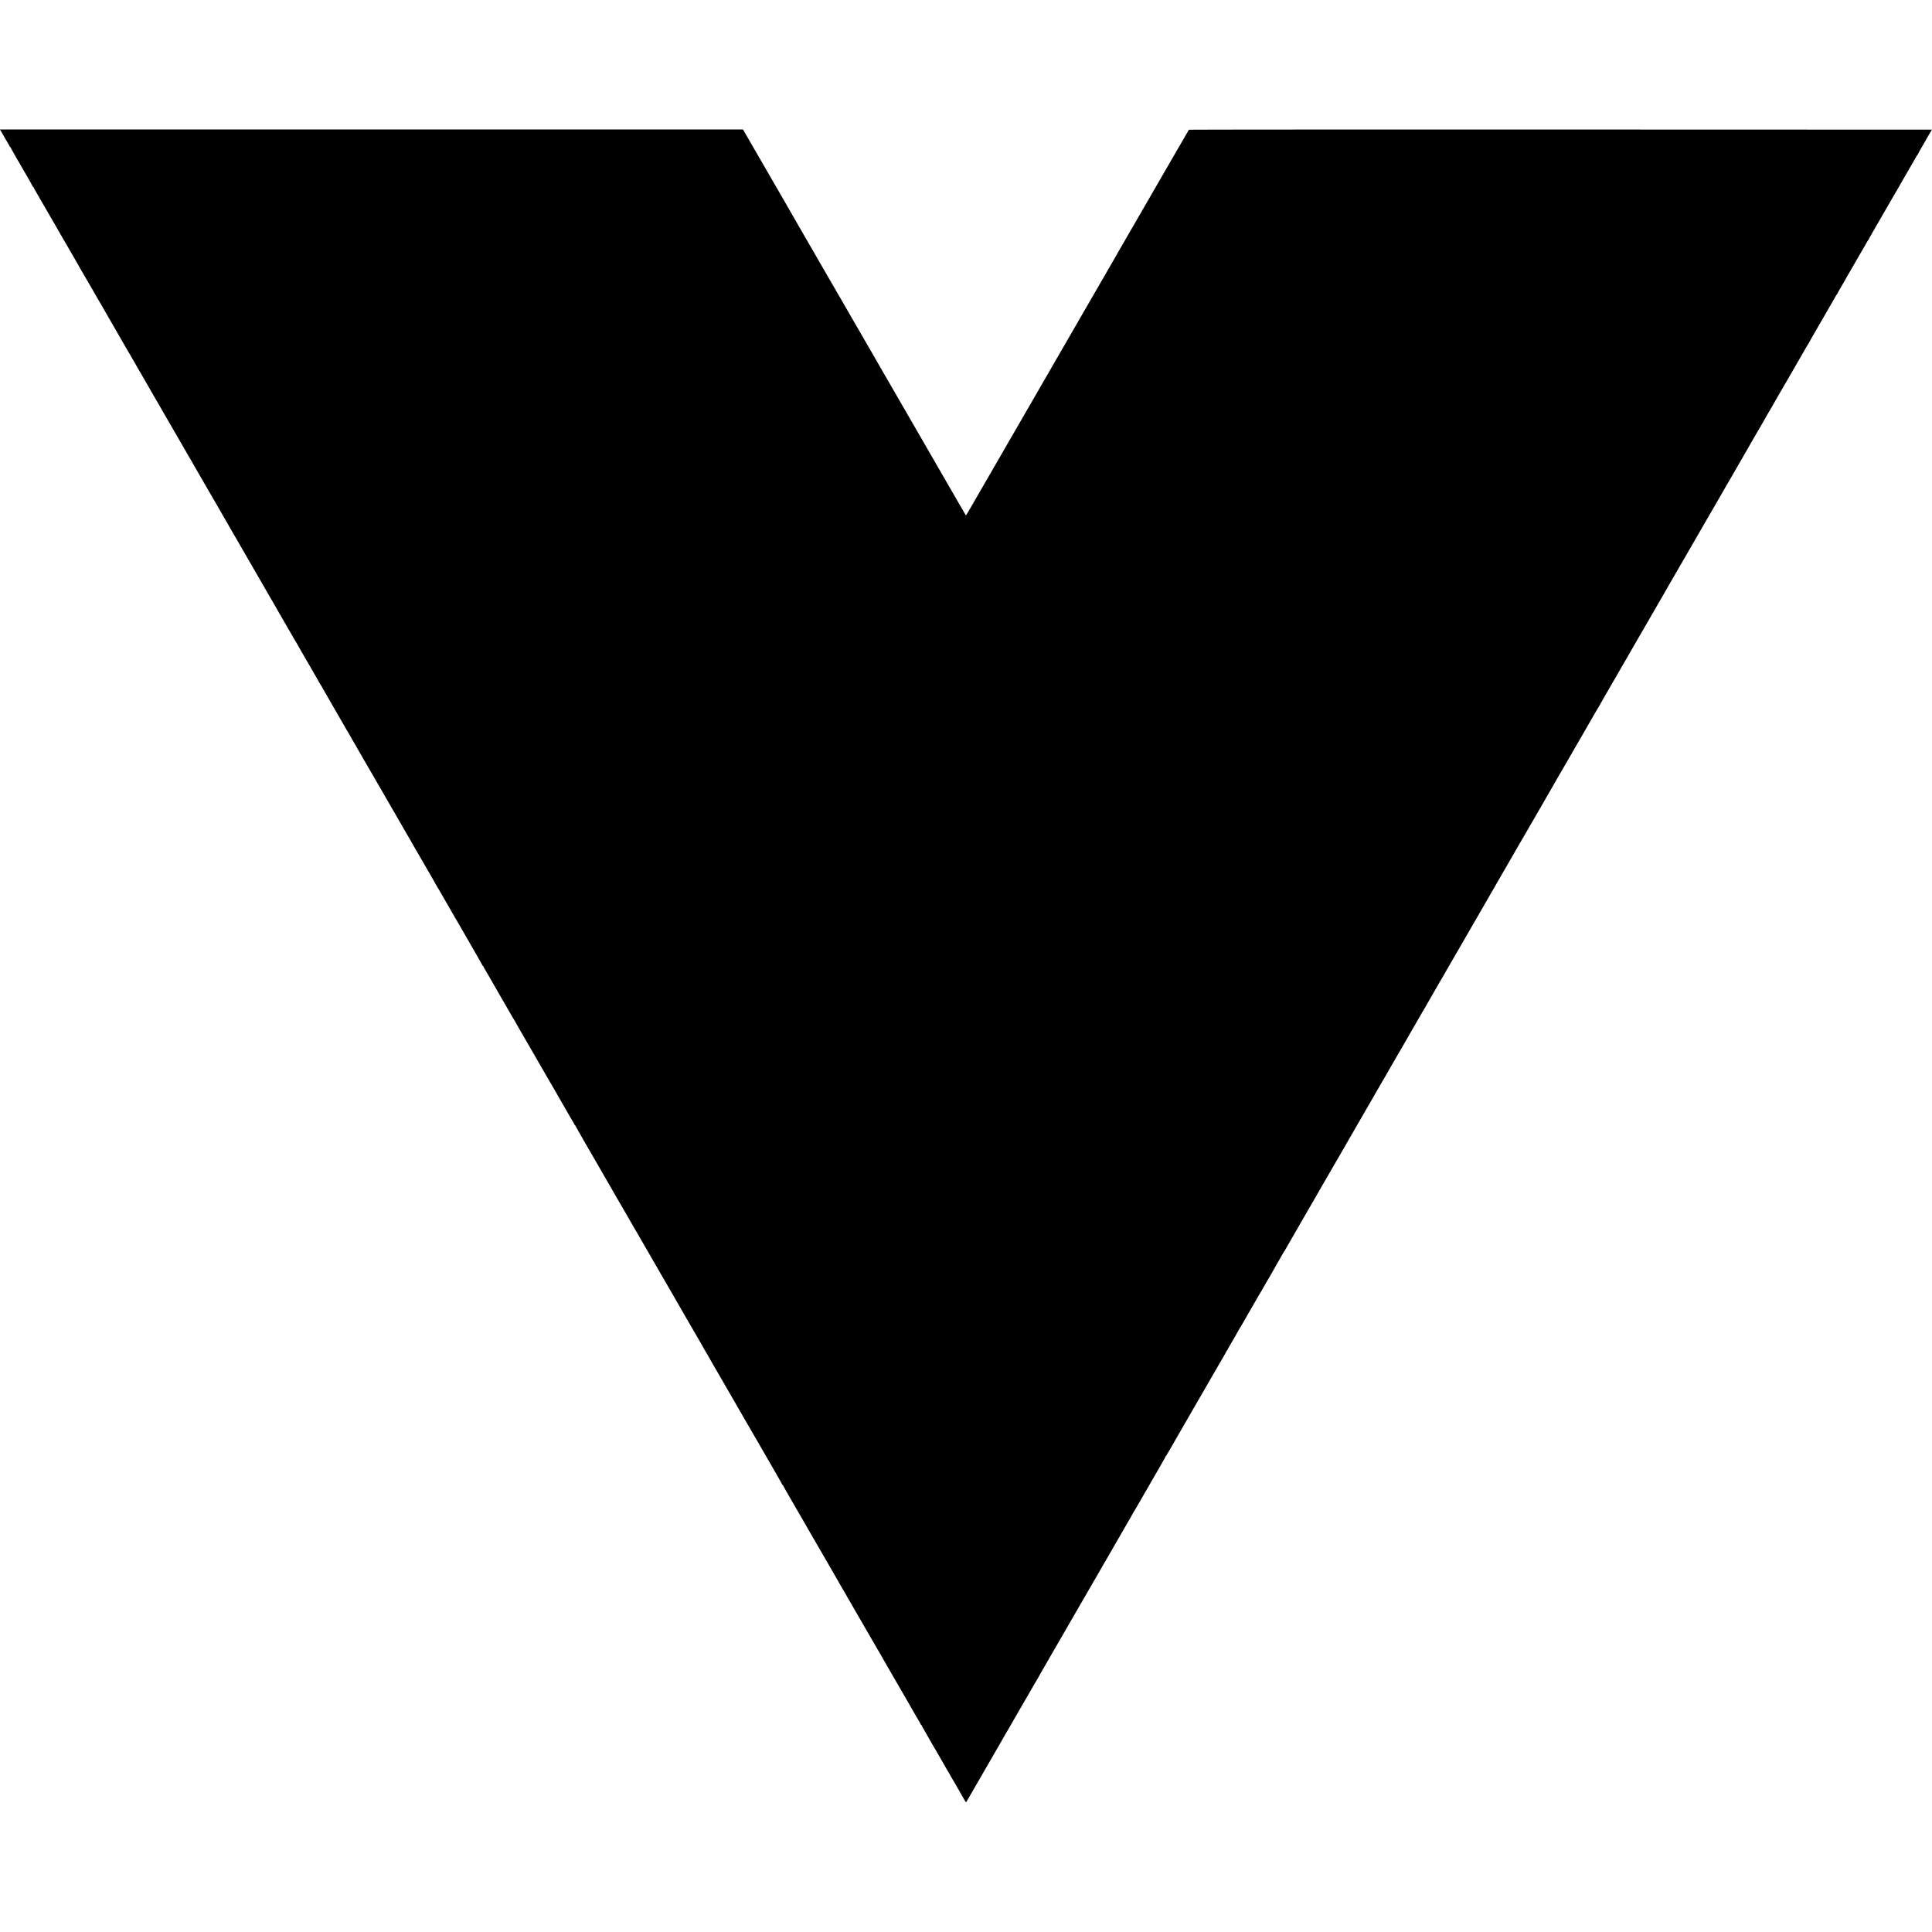
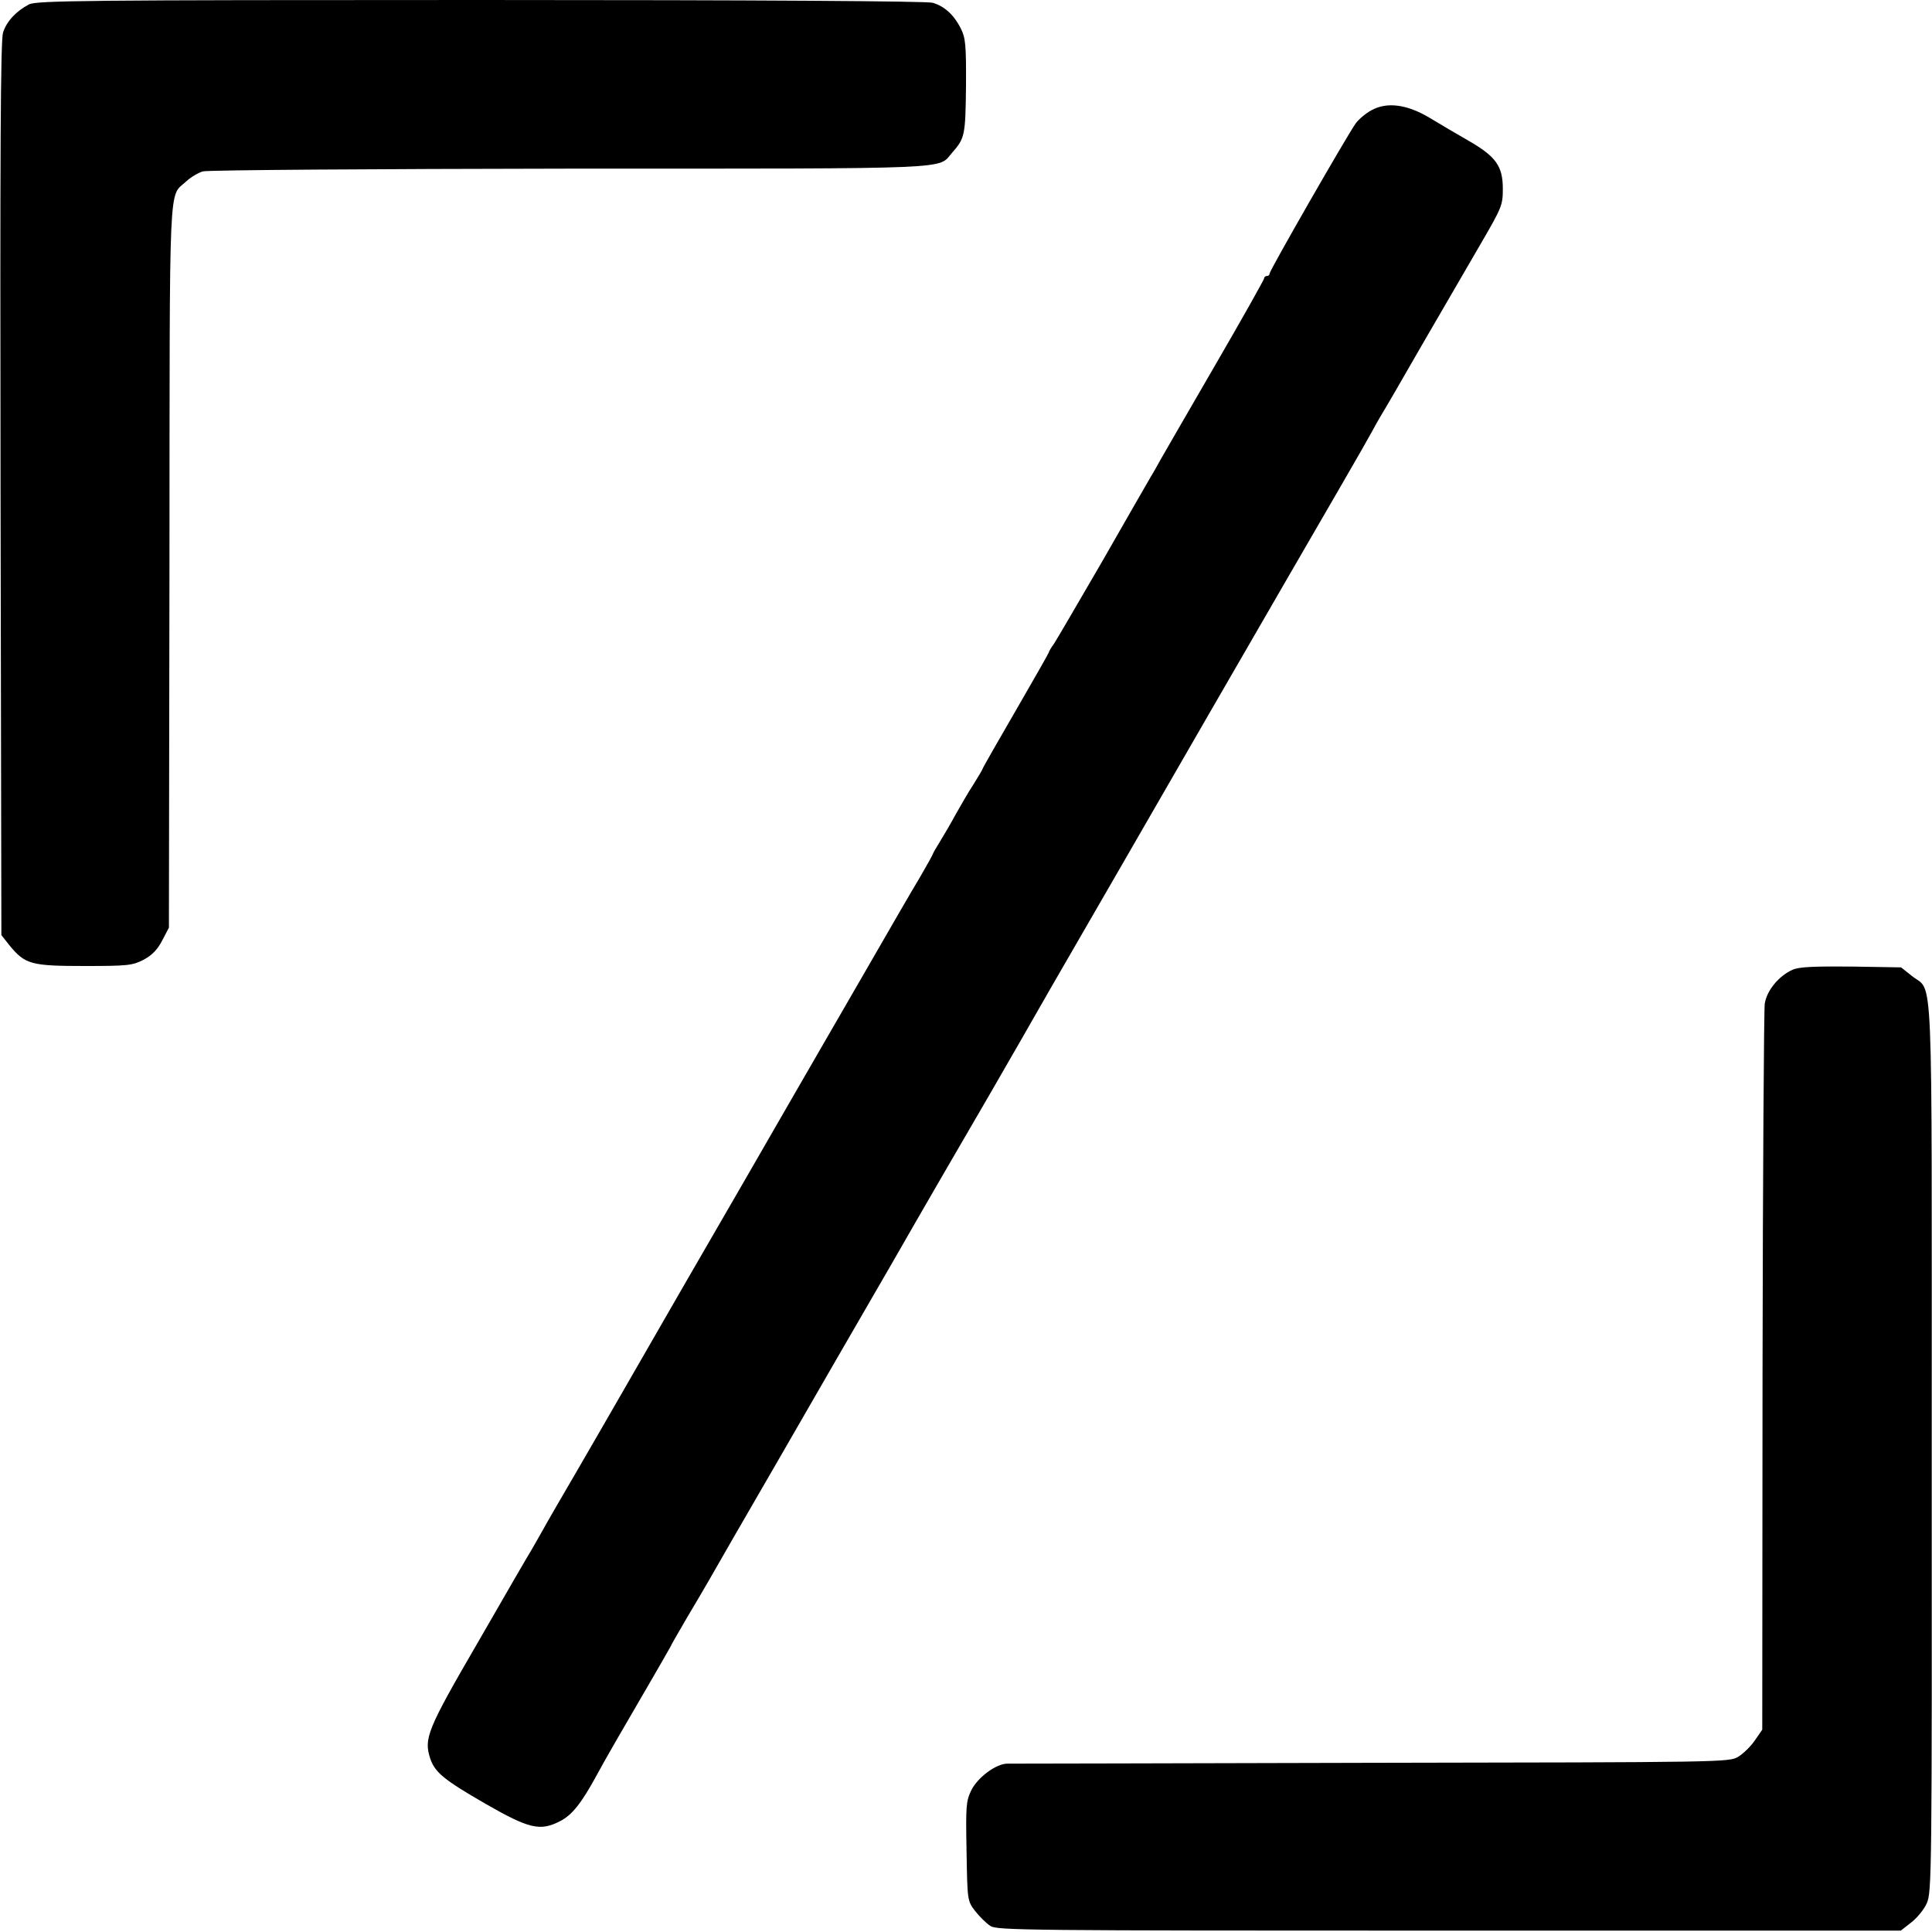
- <svg xmlns="http://www.w3.org/2000/svg" version="1.0" width="16pt" height="16pt" viewBox="0 0 16 16" preserveAspectRatio="xMidYMid meet">
-   <g transform="translate(0,16) scale(0.00032,-0.00032)" fill="#000000" stroke="none">
-     <path d="M18 46618 c45 -75 122 -207 122 -211 0 -2 25 -45 55 -95 30 -50 55 -96 55 -102 0 -5 5 -10 10 -10 6 0 10 -4 10 -9 0 -5 73 -135 161 -288 89 -153 173 -298 187 -323 14 -25 32 -57 41 -72 88 -149 187 -324 189 -335 2 -7 8 -13 13 -13 5 0 9 -4 9 -10 0 -5 46 -89 103 -187 175 -302 490 -846 507 -876 8 -16 20 -36 25 -45 28 -46 290 -498 339 -585 13 -23 74 -129 136 -236 61 -107 123 -215 137 -240 14 -25 29 -50 33 -56 5 -5 23 -37 40 -70 18 -33 38 -67 44 -75 11 -16 21 -33 63 -109 14 -25 29 -50 33 -56 4 -5 21 -35 38 -65 55 -100 261 -455 269 -465 4 -5 14 -21 20 -35 15 -29 41 -75 103 -180 24 -41 52 -88 60 -105 9 -16 57 -100 107 -185 112 -193 362 -626 380 -660 8 -14 23 -38 33 -55 11 -16 23 -37 27 -45 4 -8 26 -46 48 -85 23 -38 53 -90 67 -115 46 -81 64 -113 178 -310 62 -107 121 -210 132 -227 37 -67 56 -99 85 -148 16 -27 32 -57 36 -65 4 -8 15 -27 25 -42 9 -15 53 -89 96 -165 44 -76 177 -307 296 -513 120 -206 268 -463 330 -570 131 -227 117 -203 200 -348 36 -62 73 -125 82 -140 10 -15 21 -34 25 -42 4 -8 20 -37 36 -65 17 -27 38 -65 48 -82 49 -85 64 -111 87 -153 13 -25 28 -49 32 -55 4 -5 78 -134 165 -285 87 -151 166 -288 176 -305 10 -16 26 -43 35 -59 9 -17 125 -217 257 -445 132 -229 253 -441 270 -471 17 -30 45 -79 64 -108 18 -29 33 -54 33 -57 0 -2 20 -37 44 -77 24 -40 123 -212 221 -383 97 -170 190 -330 205 -355 16 -25 39 -65 53 -90 13 -25 81 -144 152 -265 70 -121 137 -238 150 -260 12 -22 37 -65 55 -95 18 -30 43 -73 55 -95 12 -22 48 -85 80 -140 77 -132 163 -280 190 -330 13 -22 71 -123 130 -225 59 -102 116 -199 126 -217 10 -17 29 -50 43 -72 15 -22 26 -43 26 -45 0 -2 27 -50 60 -106 33 -56 60 -103 60 -105 0 -2 55 -98 90 -155 8 -14 182 -316 239 -414 13 -22 45 -79 72 -124 27 -46 49 -86 49 -89 0 -2 14 -24 30 -48 16 -24 30 -46 30 -49 0 -5 74 -135 100 -176 5 -8 24 -42 43 -75 50 -88 58 -101 262 -455 104 -179 199 -345 213 -370 14 -25 28 -49 32 -55 4 -5 17 -26 28 -45 10 -19 62 -109 114 -200 114 -197 133 -230 170 -295 16 -27 33 -57 38 -65 17 -28 96 -165 103 -180 4 -8 16 -28 26 -45 10 -16 77 -131 148 -255 72 -124 181 -313 243 -420 62 -107 121 -209 131 -227 35 -62 323 -560 392 -678 38 -66 83 -145 100 -175 16 -30 33 -59 37 -65 4 -5 17 -27 29 -47 34 -61 56 -100 90 -156 17 -29 31 -55 31 -57 0 -2 17 -32 39 -67 21 -35 134 -229 251 -433 117 -203 235 -407 261 -451 27 -45 49 -85 49 -88 0 -4 8 -19 19 -34 15 -21 200 -341 309 -533 10 -19 33 -58 51 -87 17 -29 31 -54 31 -56 0 -2 25 -44 55 -94 30 -50 55 -95 55 -98 0 -4 6 -15 14 -23 7 -9 27 -41 43 -71 17 -30 170 -297 342 -594 171 -296 311 -542 311 -547 0 -5 5 -9 10 -9 6 0 10 -4 10 -10 0 -5 22 -47 49 -92 27 -46 58 -99 68 -118 24 -43 81 -140 93 -160 5 -8 66 -114 135 -235 69 -121 130 -227 135 -235 12 -21 259 -447 283 -490 10 -19 28 -47 38 -62 11 -14 19 -29 19 -32 0 -3 37 -69 83 -148 99 -170 305 -526 337 -583 13 -22 31 -53 41 -70 11 -16 22 -37 26 -45 7 -14 82 -146 103 -180 14 -24 181 -311 205 -355 13 -22 46 -80 75 -130 29 -49 64 -110 78 -135 14 -25 51 -88 82 -140 31 -52 59 -102 63 -110 4 -8 18 -33 31 -55 205 -353 284 -489 309 -535 17 -30 45 -78 62 -106 18 -28 36 -60 39 -72 4 -12 12 -22 17 -22 5 0 9 -4 9 -10 0 -5 109 -197 241 -427 133 -230 250 -431 259 -448 51 -90 222 -385 280 -485 37 -63 78 -135 92 -160 14 -25 67 -117 118 -205 51 -88 101 -175 111 -193 34 -58 55 -95 149 -257 51 -88 101 -173 110 -190 9 -16 76 -131 147 -255 72 -124 140 -241 151 -260 61 -108 281 -489 355 -615 38 -66 77 -133 87 -150 35 -63 91 -161 100 -175 14 -23 99 -169 128 -220 54 -97 135 -235 142 -245 4 -5 20 -32 35 -60 26 -48 238 -416 276 -480 10 -16 26 -46 37 -65 30 -53 382 -661 403 -695 10 -16 22 -37 26 -45 4 -8 26 -48 50 -88 24 -41 43 -75 43 -77 0 -2 22 -40 50 -85 27 -45 50 -84 50 -86 0 -3 38 -69 83 -147 84 -142 302 -520 340 -587 10 -19 34 -60 52 -90 18 -30 44 -75 57 -100 14 -25 45 -79 70 -120 25 -41 56 -96 70 -121 14 -25 77 -133 138 -240 62 -107 122 -210 132 -229 25 -43 310 -535 337 -581 11 -19 26 -45 34 -59 17 -32 238 -414 266 -460 11 -19 24 -41 28 -49 3 -7 75 -133 160 -278 84 -146 153 -269 153 -274 0 -5 5 -9 10 -9 6 0 10 -4 10 -10 0 -5 82 -150 181 -322 182 -314 201 -346 240 -415 12 -21 80 -139 152 -263 71 -124 141 -245 155 -270 14 -25 28 -49 32 -55 6 -8 145 -248 220 -380 37 -66 209 -362 229 -395 11 -19 24 -42 28 -49 4 -8 67 -118 140 -243 73 -125 133 -230 133 -233 0 -2 15 -28 33 -57 19 -29 47 -78 64 -108 17 -30 53 -93 79 -139 53 -90 82 -141 157 -272 82 -142 115 -199 381 -659 142 -245 268 -463 281 -485 12 -22 71 -125 132 -230 60 -104 172 -298 248 -430 76 -132 146 -253 156 -270 11 -16 22 -36 26 -44 3 -8 30 -54 60 -103 29 -49 53 -91 53 -93 0 -3 18 -34 40 -70 22 -36 40 -67 40 -69 0 -2 37 -66 81 -142 45 -77 98 -168 119 -204 20 -36 47 -81 58 -100 12 -19 27 -47 33 -62 6 -16 15 -28 20 -28 5 0 9 -4 9 -9 0 -6 63 -118 140 -251 77 -133 140 -243 140 -245 0 -2 18 -33 41 -70 22 -37 49 -83 60 -101 10 -19 29 -51 40 -71 25 -45 109 -189 126 -218 7 -11 17 -29 22 -40 6 -11 22 -38 35 -60 14 -22 37 -62 52 -90 14 -27 35 -62 45 -77 11 -14 19 -29 19 -32 0 -3 18 -35 40 -71 22 -36 40 -67 40 -69 0 -2 19 -35 42 -72 23 -38 55 -94 72 -124 26 -47 139 -244 171 -298 6 -9 21 -36 34 -60 28 -48 37 -51 51 -19 6 12 19 36 29 52 10 17 27 46 38 65 11 19 104 181 208 360 103 179 199 345 213 370 14 25 42 74 64 109 21 34 38 65 38 67 0 2 18 33 40 69 22 36 40 67 40 69 0 3 177 310 199 346 16 26 136 234 140 244 2 5 25 44 52 88 27 44 49 81 49 84 0 2 18 34 40 70 22 36 40 67 40 69 0 2 20 36 43 77 35 58 169 289 297 513 9 17 50 86 90 155 40 69 86 150 103 180 16 30 35 62 41 70 6 8 16 24 22 35 35 64 72 129 167 293 59 100 116 199 127 220 11 20 30 53 41 72 43 72 1070 1850 1121 1940 14 25 65 113 113 195 48 83 96 166 107 185 10 19 28 50 38 68 11 18 73 124 137 235 64 111 175 303 246 427 71 124 173 299 225 390 52 91 116 202 143 248 27 45 49 85 49 89 0 4 6 14 14 22 7 9 28 43 46 76 26 47 251 436 378 655 11 19 29 51 40 70 11 19 101 176 201 348 99 172 181 317 181 323 0 5 5 9 10 9 6 0 10 5 10 11 0 6 8 23 18 37 11 15 32 52 49 82 16 30 130 228 253 440 122 212 234 405 248 430 13 25 39 70 57 100 39 65 69 117 130 225 25 44 50 87 55 95 12 19 78 134 220 380 61 107 129 224 150 260 161 277 222 382 246 425 15 28 47 83 71 123 24 41 43 78 43 83 0 5 4 9 8 9 4 0 13 12 19 28 7 15 23 45 36 67 66 110 277 478 277 483 0 3 6 13 14 21 7 9 27 41 43 71 17 30 45 80 63 110 34 57 375 649 394 685 6 11 16 27 22 35 6 8 26 42 44 75 18 33 41 74 51 90 10 17 24 41 32 55 54 97 72 128 88 152 11 14 19 28 19 30 0 3 79 141 175 308 96 167 175 305 175 308 0 3 6 13 14 21 7 9 26 39 41 66 33 60 276 483 338 587 24 40 46 80 50 88 4 8 13 24 20 35 14 23 95 163 125 215 11 19 52 91 92 160 40 69 80 139 90 155 9 17 103 179 207 360 105 182 200 346 211 365 103 181 463 802 489 845 7 11 15 27 19 35 4 8 29 51 55 95 64 110 828 1433 848 1470 9 17 24 41 33 55 9 14 29 48 45 77 15 28 52 93 82 145 30 51 62 107 71 123 17 30 231 398 400 690 51 88 103 179 115 202 12 23 26 48 32 55 6 7 24 38 40 68 17 30 61 107 98 170 37 63 84 144 103 180 19 36 41 72 48 81 8 8 14 18 14 21 0 4 27 51 59 106 32 55 72 124 89 154 16 29 71 125 122 213 51 88 104 180 118 205 13 25 28 50 32 55 4 6 17 26 28 45 11 19 45 80 77 135 31 55 66 116 77 135 11 19 88 152 171 295 401 694 620 1072 650 1125 11 19 87 152 170 295 83 143 158 273 166 288 9 16 21 36 26 45 6 9 31 52 55 96 25 43 54 94 66 115 11 20 95 164 186 321 91 157 173 299 182 315 9 17 26 46 37 65 12 19 66 114 121 210 56 96 108 186 117 200 8 14 24 40 34 59 24 45 383 664 412 713 5 9 17 29 26 45 15 28 120 210 241 419 36 61 68 117 72 125 4 8 12 23 19 34 35 57 245 420 262 453 11 20 35 61 53 90 17 29 32 54 32 56 0 3 28 51 62 108 33 57 70 119 80 138 10 19 23 42 28 50 5 8 32 53 59 100 27 47 149 258 271 470 122 212 234 405 248 430 30 53 62 108 80 135 6 11 15 27 19 35 4 8 85 150 181 315 96 165 187 323 202 350 31 56 116 202 130 225 5 8 25 42 43 75 19 33 92 159 162 280 149 257 157 271 202 350 19 33 38 67 43 75 9 14 228 392 275 475 12 22 55 96 95 165 40 69 80 139 90 155 24 42 202 350 221 383 9 15 27 47 41 72 14 25 75 131 136 236 61 106 121 210 134 232 99 172 271 470 279 482 5 8 23 40 40 70 18 30 81 141 142 245 60 105 121 210 135 235 14 25 71 124 127 220 56 96 143 247 194 335 51 88 96 167 102 175 14 24 180 311 204 355 23 43 340 590 356 615 5 8 50 87 101 175 171 301 517 898 582 1008 25 43 46 81 46 83 0 2 12 23 27 47 14 23 40 67 56 97 16 30 35 62 42 70 7 8 15 22 18 30 4 8 20 38 37 65 16 28 33 57 37 65 6 12 111 196 143 250 5 8 55 95 112 193 57 98 113 195 126 215 12 20 27 46 32 57 6 11 14 27 20 35 5 8 76 130 156 270 80 140 165 287 187 325 23 39 52 90 66 115 13 25 30 52 37 61 8 8 14 18 14 21 0 4 41 77 92 165 50 87 175 302 276 478 101 176 208 360 236 408 28 49 67 117 86 152 19 35 41 70 48 77 6 6 12 15 12 19 0 7 124 224 167 291 12 21 23 40 23 42 0 2 21 40 46 83 26 43 55 92 64 109 54 95 327 568 354 614 19 30 45 75 59 100 71 128 82 145 89 148 4 2 8 8 8 13 0 5 42 82 94 172 311 538 496 858 518 897 14 25 40 70 58 100 18 30 42 71 53 90 10 19 79 139 152 265 73 127 142 246 153 265 10 19 43 76 72 125 29 50 63 108 75 130 65 116 80 140 87 143 4 2 8 8 8 12 0 8 114 212 140 250 6 8 14 24 20 35 5 11 54 97 108 190 l100 170 -9611 3 c-5286 1 -9614 -1 -9618 -5 -5 -6 -419 -719 -619 -1068 -89 -155 -267 -463 -323 -560 -38 -66 -81 -140 -95 -165 -31 -56 -263 -457 -526 -910 -110 -190 -224 -388 -254 -440 -29 -52 -61 -109 -71 -125 -23 -39 -243 -420 -268 -465 -11 -19 -204 -352 -428 -740 -224 -388 -477 -826 -563 -975 -85 -148 -185 -322 -222 -385 -37 -63 -120 -207 -185 -320 -65 -113 -177 -306 -248 -430 -72 -124 -172 -297 -222 -385 -51 -88 -142 -245 -202 -350 -131 -226 -247 -427 -408 -705 -65 -113 -249 -432 -410 -710 -160 -278 -388 -673 -506 -877 -118 -205 -216 -373 -219 -373 -3 0 -52 82 -109 183 -58 100 -144 250 -192 332 -95 164 -402 696 -647 1120 -85 149 -228 396 -317 550 -212 365 -982 1700 -1008 1745 -10 19 -43 76 -72 125 -29 50 -64 110 -77 135 -14 25 -63 110 -110 190 -47 80 -96 165 -110 190 -14 25 -99 171 -188 325 -89 154 -174 300 -188 325 -13 25 -64 113 -112 195 -48 83 -140 242 -205 355 -65 113 -183 317 -263 454 -79 137 -152 264 -163 282 -50 89 -335 583 -354 614 -12 19 -34 58 -50 85 -15 28 -129 226 -253 440 -124 215 -235 408 -247 430 -12 22 -69 121 -127 220 -58 99 -226 389 -373 645 -148 256 -324 561 -392 678 -67 117 -134 232 -147 255 -13 23 -33 59 -46 80 l-22 37 -9615 0 -9615 0 20 -32z" />
+ <svg xmlns="http://www.w3.org/2000/svg" version="1.0" width="700pt" height="700pt" viewBox="0 0 700 700" preserveAspectRatio="xMidYMid meet">
+   <g transform="translate(0,700) scale(0.1,-0.1)" fill="#000000" stroke="none">
+     <path d="M105 6984 c-46 -24 -81 -61 -94 -102 -9 -28 -11 -427 -9 -1654 l3 -1616 30 -38 c56 -68 78 -74 271 -74 159 0 174 2 215 23 31 17 50 37 67 70 l24 46 2 1313 c1 1440 -4 1330 61 1391 16 15 43 31 60 36 16 5 616 9 1332 10 1422 0 1329 -3 1383 58 46 52 48 63 50 241 1 151 -2 176 -19 209 -25 50 -60 81 -102 93 -21 6 -625 10 -1639 10 -1433 0 -1608 -2 -1635 -16z" />
+     <path d="M4968 6600 c-20 -11 -45 -32 -56 -47 -32 -45 -312 -533 -312 -544 0 -5 -4 -9 -10 -9 -5 0 -10 -4 -10 -9 0 -4 -79 -145 -176 -312 -97 -167 -185 -320 -196 -339 -11 -19 -28 -51 -40 -70 -11 -19 -90 -156 -175 -305 -86 -148 -164 -282 -174 -297 -11 -15 -19 -29 -19 -32 0 -2 -54 -97 -120 -211 -66 -114 -120 -208 -120 -211 0 -2 -15 -27 -33 -56 -19 -29 -47 -78 -64 -108 -16 -30 -42 -74 -56 -97 -15 -24 -27 -45 -27 -47 0 -2 -21 -40 -46 -83 -26 -43 -106 -181 -179 -308 -73 -126 -190 -329 -260 -450 -70 -121 -136 -236 -147 -255 -11 -19 -129 -224 -263 -455 -133 -231 -251 -436 -262 -455 -11 -19 -69 -120 -130 -225 -61 -104 -118 -203 -127 -220 -9 -16 -26 -46 -37 -65 -12 -19 -100 -171 -196 -338 -186 -320 -198 -351 -174 -424 17 -50 50 -77 201 -164 157 -90 197 -100 270 -62 43 22 77 65 133 168 26 49 106 187 186 324 44 76 81 140 81 141 0 2 26 47 58 102 32 54 70 118 84 143 14 25 125 218 248 430 122 212 308 534 413 715 104 182 262 454 350 605 87 151 169 293 181 315 13 22 32 56 43 75 148 256 296 512 583 1010 189 327 396 685 460 795 64 110 119 207 123 215 4 8 17 31 28 50 12 19 80 136 151 260 72 124 167 288 212 365 78 134 81 142 81 201 0 82 -25 117 -124 174 -42 24 -105 61 -141 83 -82 49 -155 59 -212 27z" />
+     <path d="M6494 3486 c-49 -22 -93 -75 -100 -123 -3 -23 -7 -624 -8 -1336 l-1 -1294 -27 -39 c-15 -22 -42 -48 -60 -59 -32 -20 -57 -20 -1328 -22 -712 -2 -1306 -3 -1320 -3 -41 0 -108 -50 -131 -97 -19 -39 -20 -58 -17 -221 3 -178 3 -179 31 -216 16 -20 40 -44 55 -54 24 -16 128 -17 1662 -17 l1637 0 37 29 c21 16 47 47 57 70 18 40 19 100 18 1651 0 1802 7 1645 -72 1709 l-39 31 -181 3 c-138 1 -189 -1 -213 -12z" />
  </g>
</svg>
